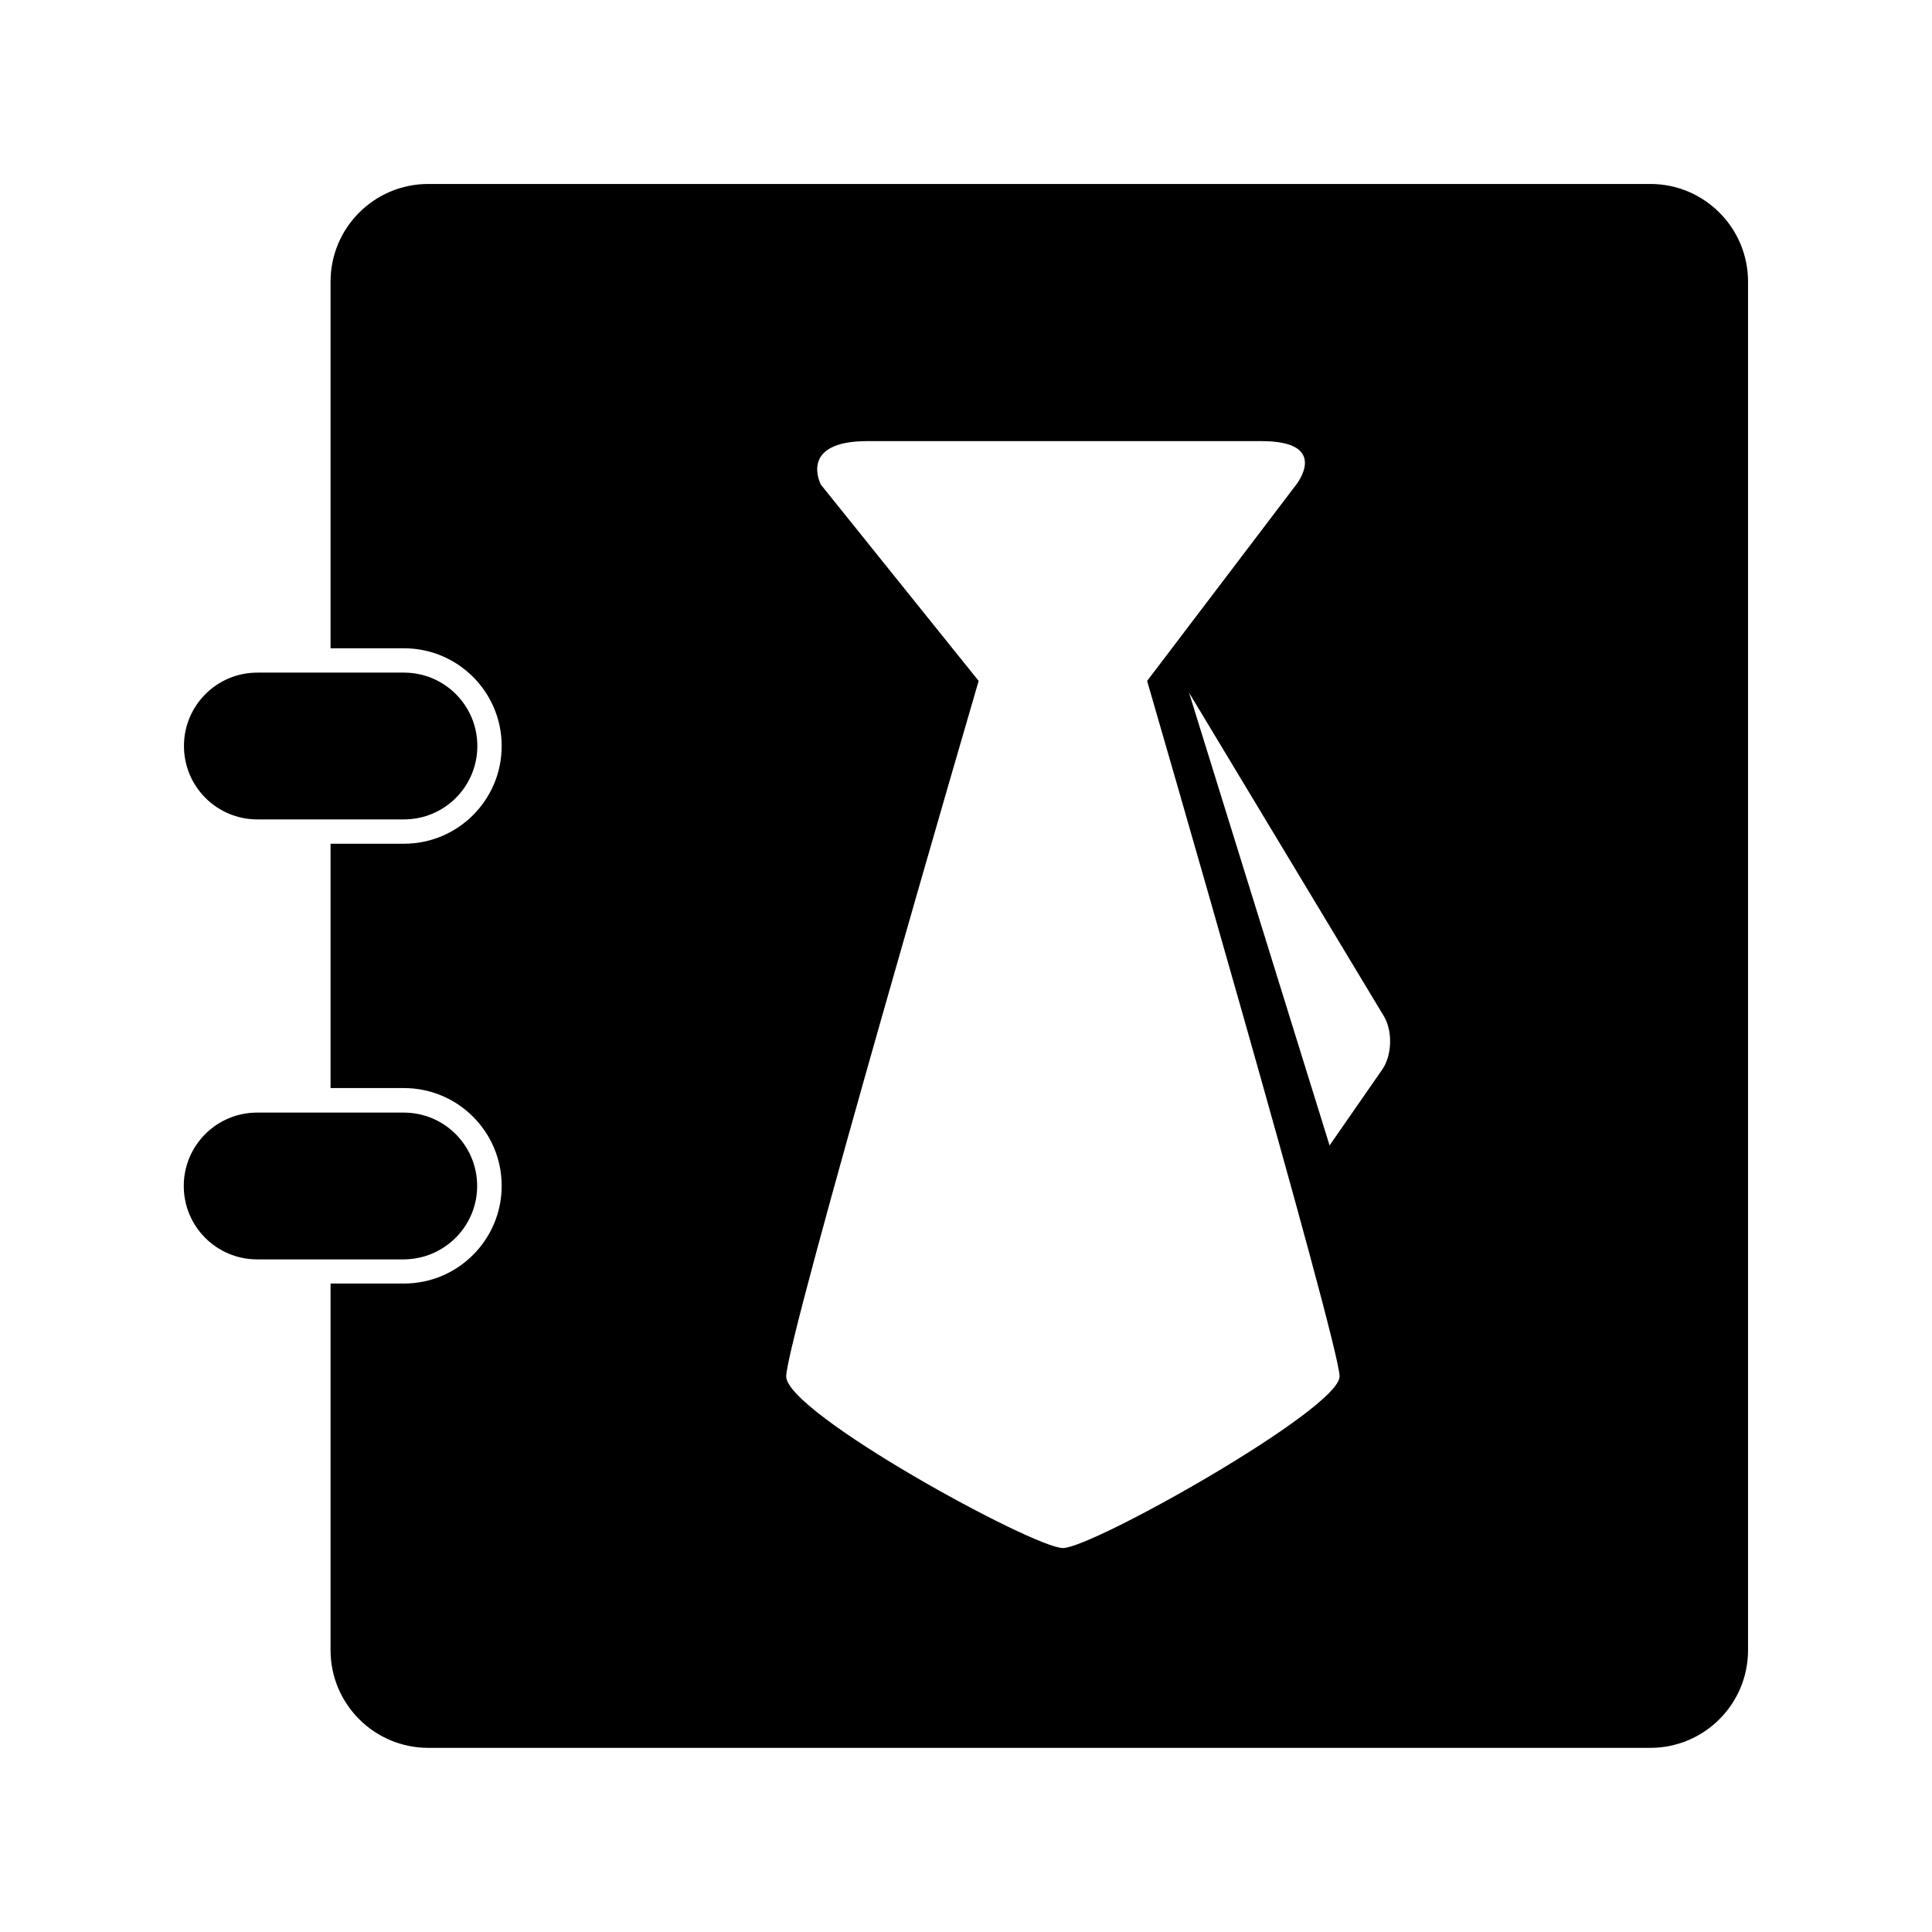
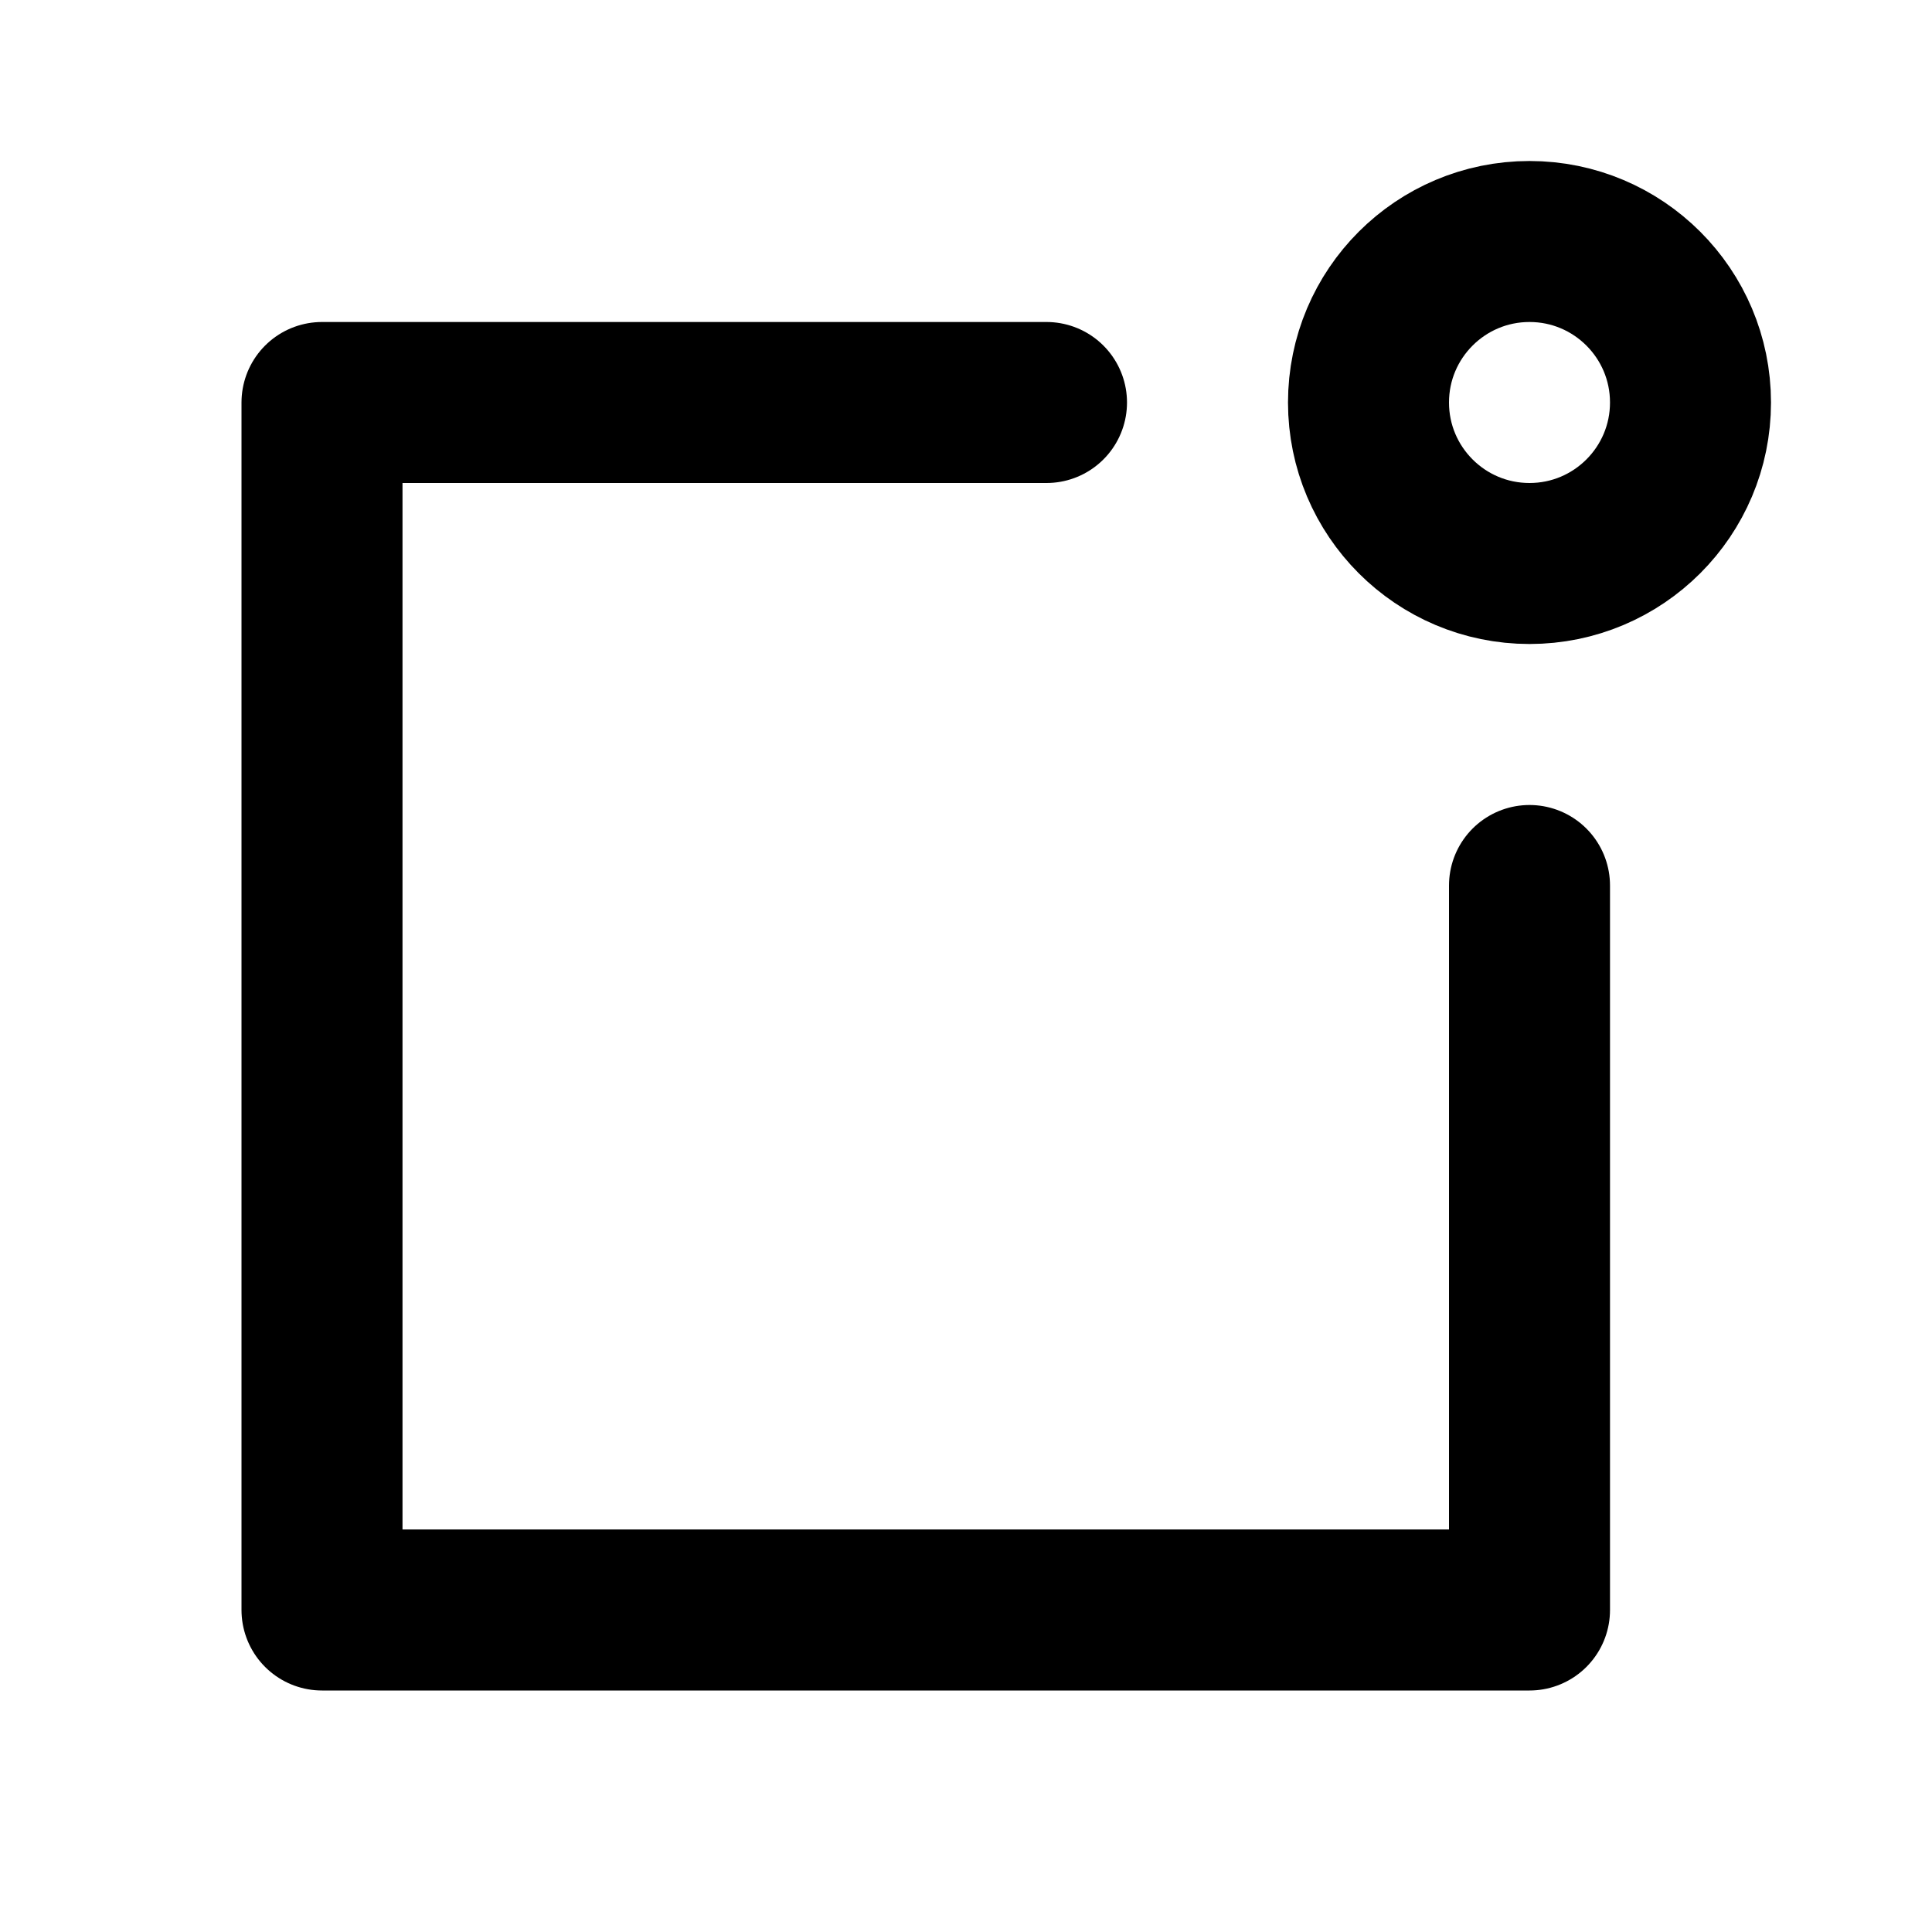
- <svg xmlns="http://www.w3.org/2000/svg" t="1566035724641" class="icon" viewBox="0 0 1024 1024" version="1.1" p-id="3998" width="200" height="200">
-   <defs>
-     <style type="text/css" />
-   </defs>
-   <path d="M136.4 434.3h77.7c21.5 0 38.9-17.4 38.9-38.9s-17.4-38.9-38.9-38.9h-77.7c-21.5 0-38.9 17.4-38.9 38.9s17.4 38.9 38.9 38.9zM252.9 628.6c0-21.5-17.4-38.9-38.9-38.9h-77.7c-21.5 0-38.9 17.4-38.9 38.9s17.4 38.9 38.9 38.9H214c21.5-0.1 38.9-17.5 38.9-38.9z" p-id="3999" />
-   <path d="M874.7 97.5H227c-28.6 0-51.8 23.2-51.8 51.8v194.3h38.9c28.6 0 51.8 23.2 51.8 51.8 0 28.6-23.2 51.8-51.8 51.8h-38.9v129.5h38.9c28.6 0 51.8 23.2 51.8 51.8 0 28.6-23.2 51.8-51.8 51.8h-38.9v194.3c0 28.6 23.2 51.8 51.8 51.8h647.7c28.6 0 51.8-23.2 51.8-51.8V149.3c0-28.6-23.2-51.8-51.8-51.8z m-311.3 723c-15.6 0-146.7-71.6-146.7-91 0-19.4 102-368.6 102-368.6l-83.6-104s-12.3-23.1 24.6-23.1h208.9c36.9 0 18.4 23.1 18.4 23.1l-79 104s102 351.3 102 368.6c0.1 17.3-131 91-146.6 91z m169.2-253.6l-27.9 40.2-74.5-240 103.4 171.7c4.6 7.9 4.2 20.6-1 28.1z" p-id="4000" />
+ <svg xmlns="http://www.w3.org/2000/svg" width="1em" height="1em" viewBox="0 0 48 48" fill="none">
+   <path d="M38 22V40H8V10H26" stroke="currentColor" stroke-width="4" stroke-linecap="round" stroke-linejoin="round" />
+   <path d="M38 14C40.209 14 42 12.209 42 10C42 7.791 40.209 6 38 6C35.791 6 34 7.791 34 10C34 12.209 35.791 14 38 14Z" fill="none" stroke="currentColor" stroke-width="4" stroke-linecap="round" stroke-linejoin="round" />
</svg>
